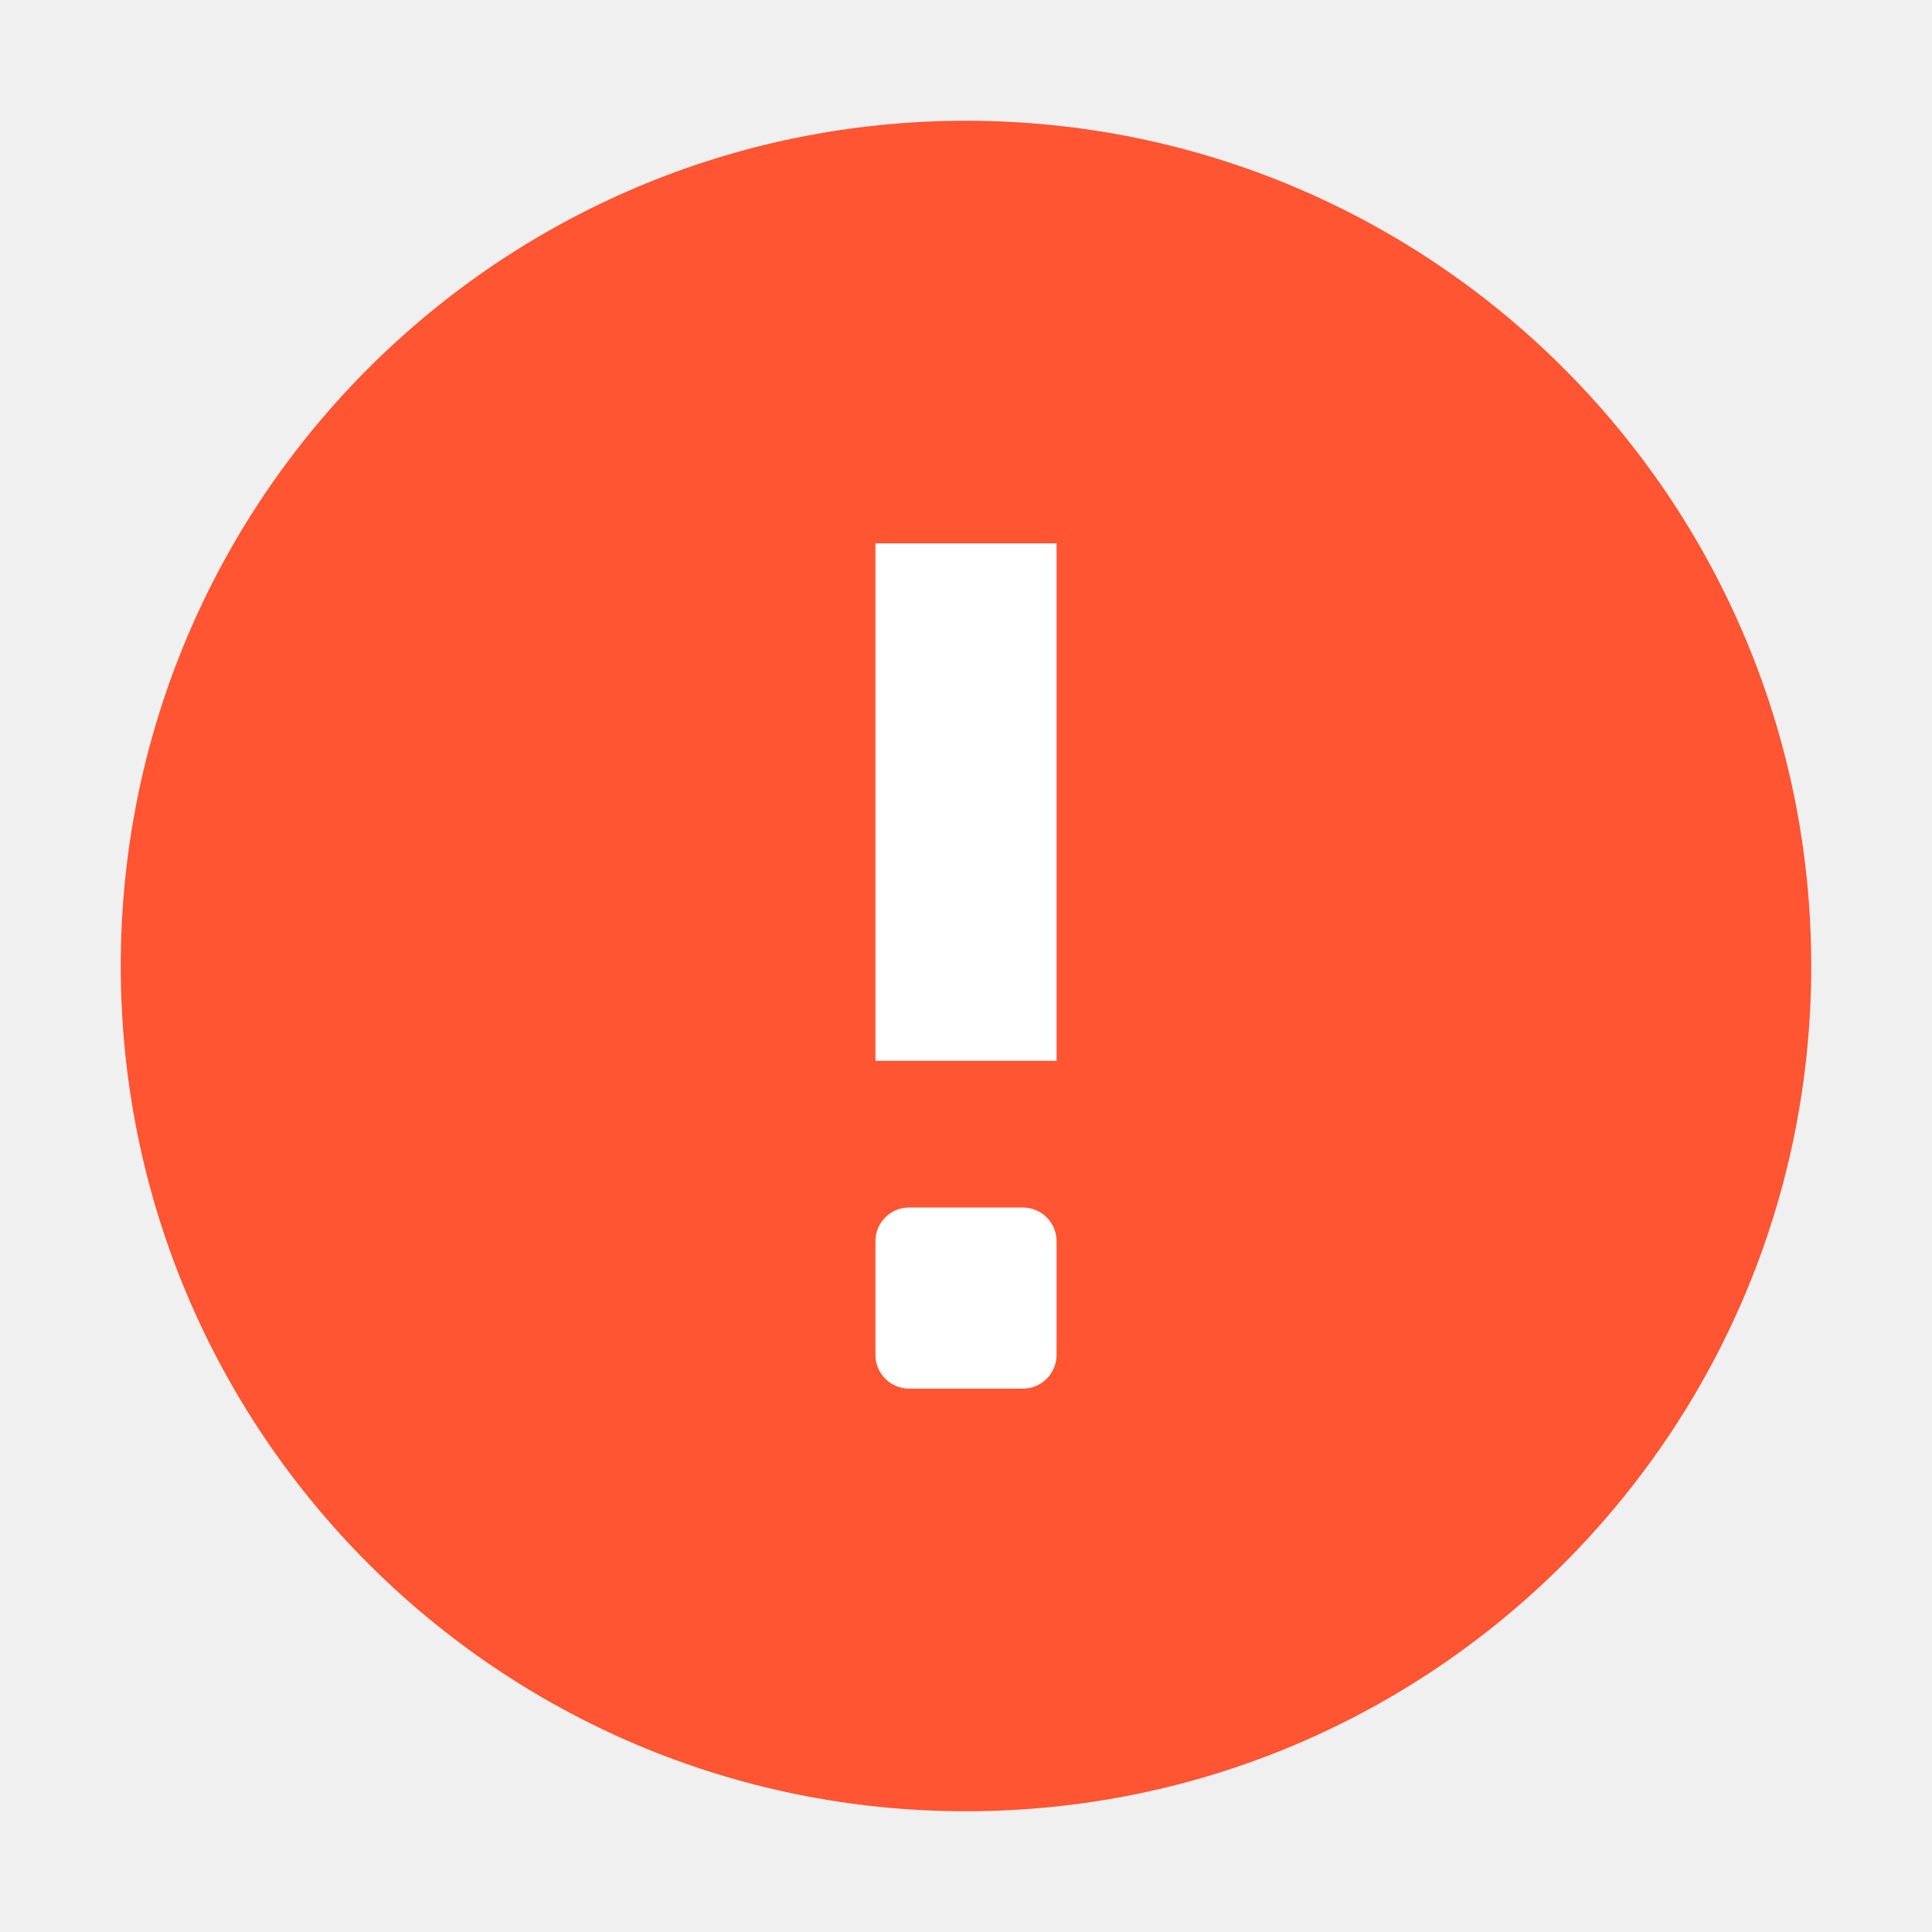
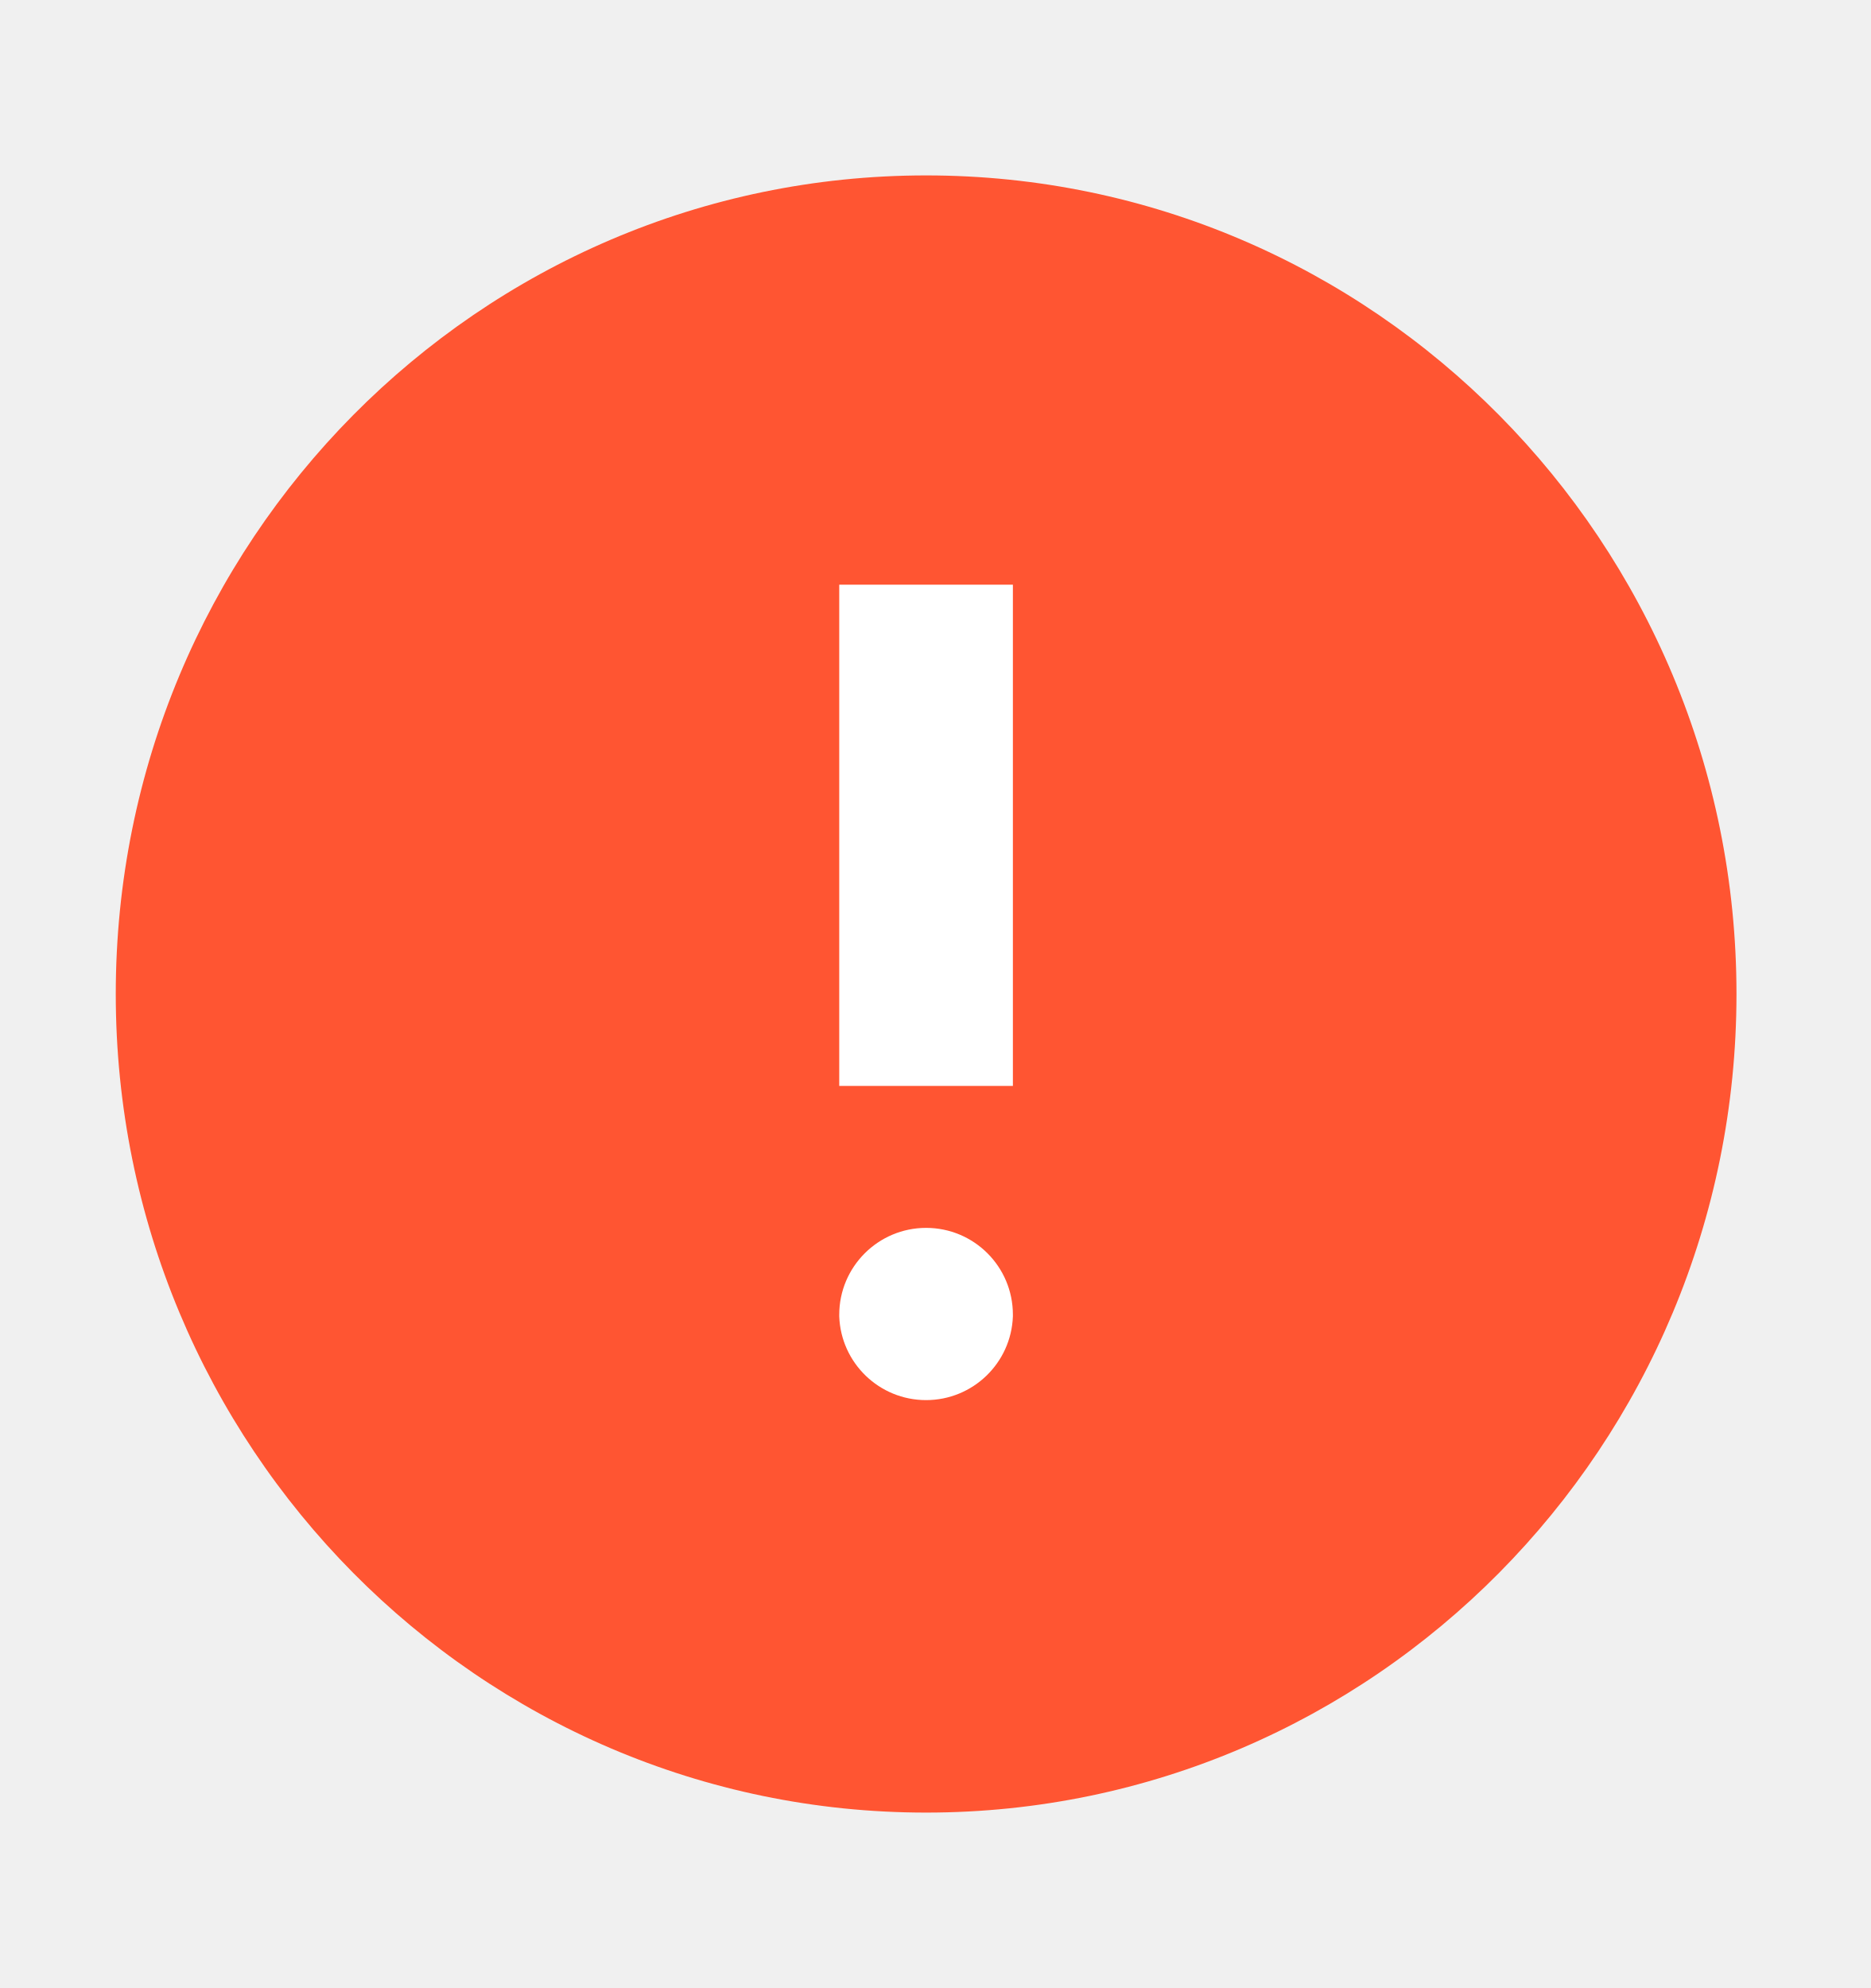
- <svg xmlns="http://www.w3.org/2000/svg" width="40" height="40" viewBox="0 0 40 40">
-   <g fill="none" fill-rule="evenodd">
-     <circle fill="#FF5532" cx="20" cy="20" r="17.5" />
-     <path d="M18.125 11.25h3.75v10.714h-3.75V11.25zM18.823 25h2.354c.386 0 .698.312.698.698v2.354a.698.698 0 0 1-.698.698h-2.354a.698.698 0 0 1-.698-.698v-2.354c0-.386.312-.698.698-.698z" fill="#FFF" />
+ <svg xmlns="http://www.w3.org/2000/svg" width="16" height="17" viewBox="0 0 16 17">
+   <g transform="translate(0 .5)" fill="none" fill-rule="evenodd">
+     <ellipse fill="#FF5532" cx="7.92" cy="8" rx="6.93" ry="7" />
+     <path d="M7.178 4.5h1.484v4.286H7.177V4.5zM7.92 10c.41 0 .742.332.742.742v.015a.743.743 0 0 1-1.485 0v-.014c0-.41.333-.743.743-.743z" fill="#FFF" />
  </g>
</svg>
